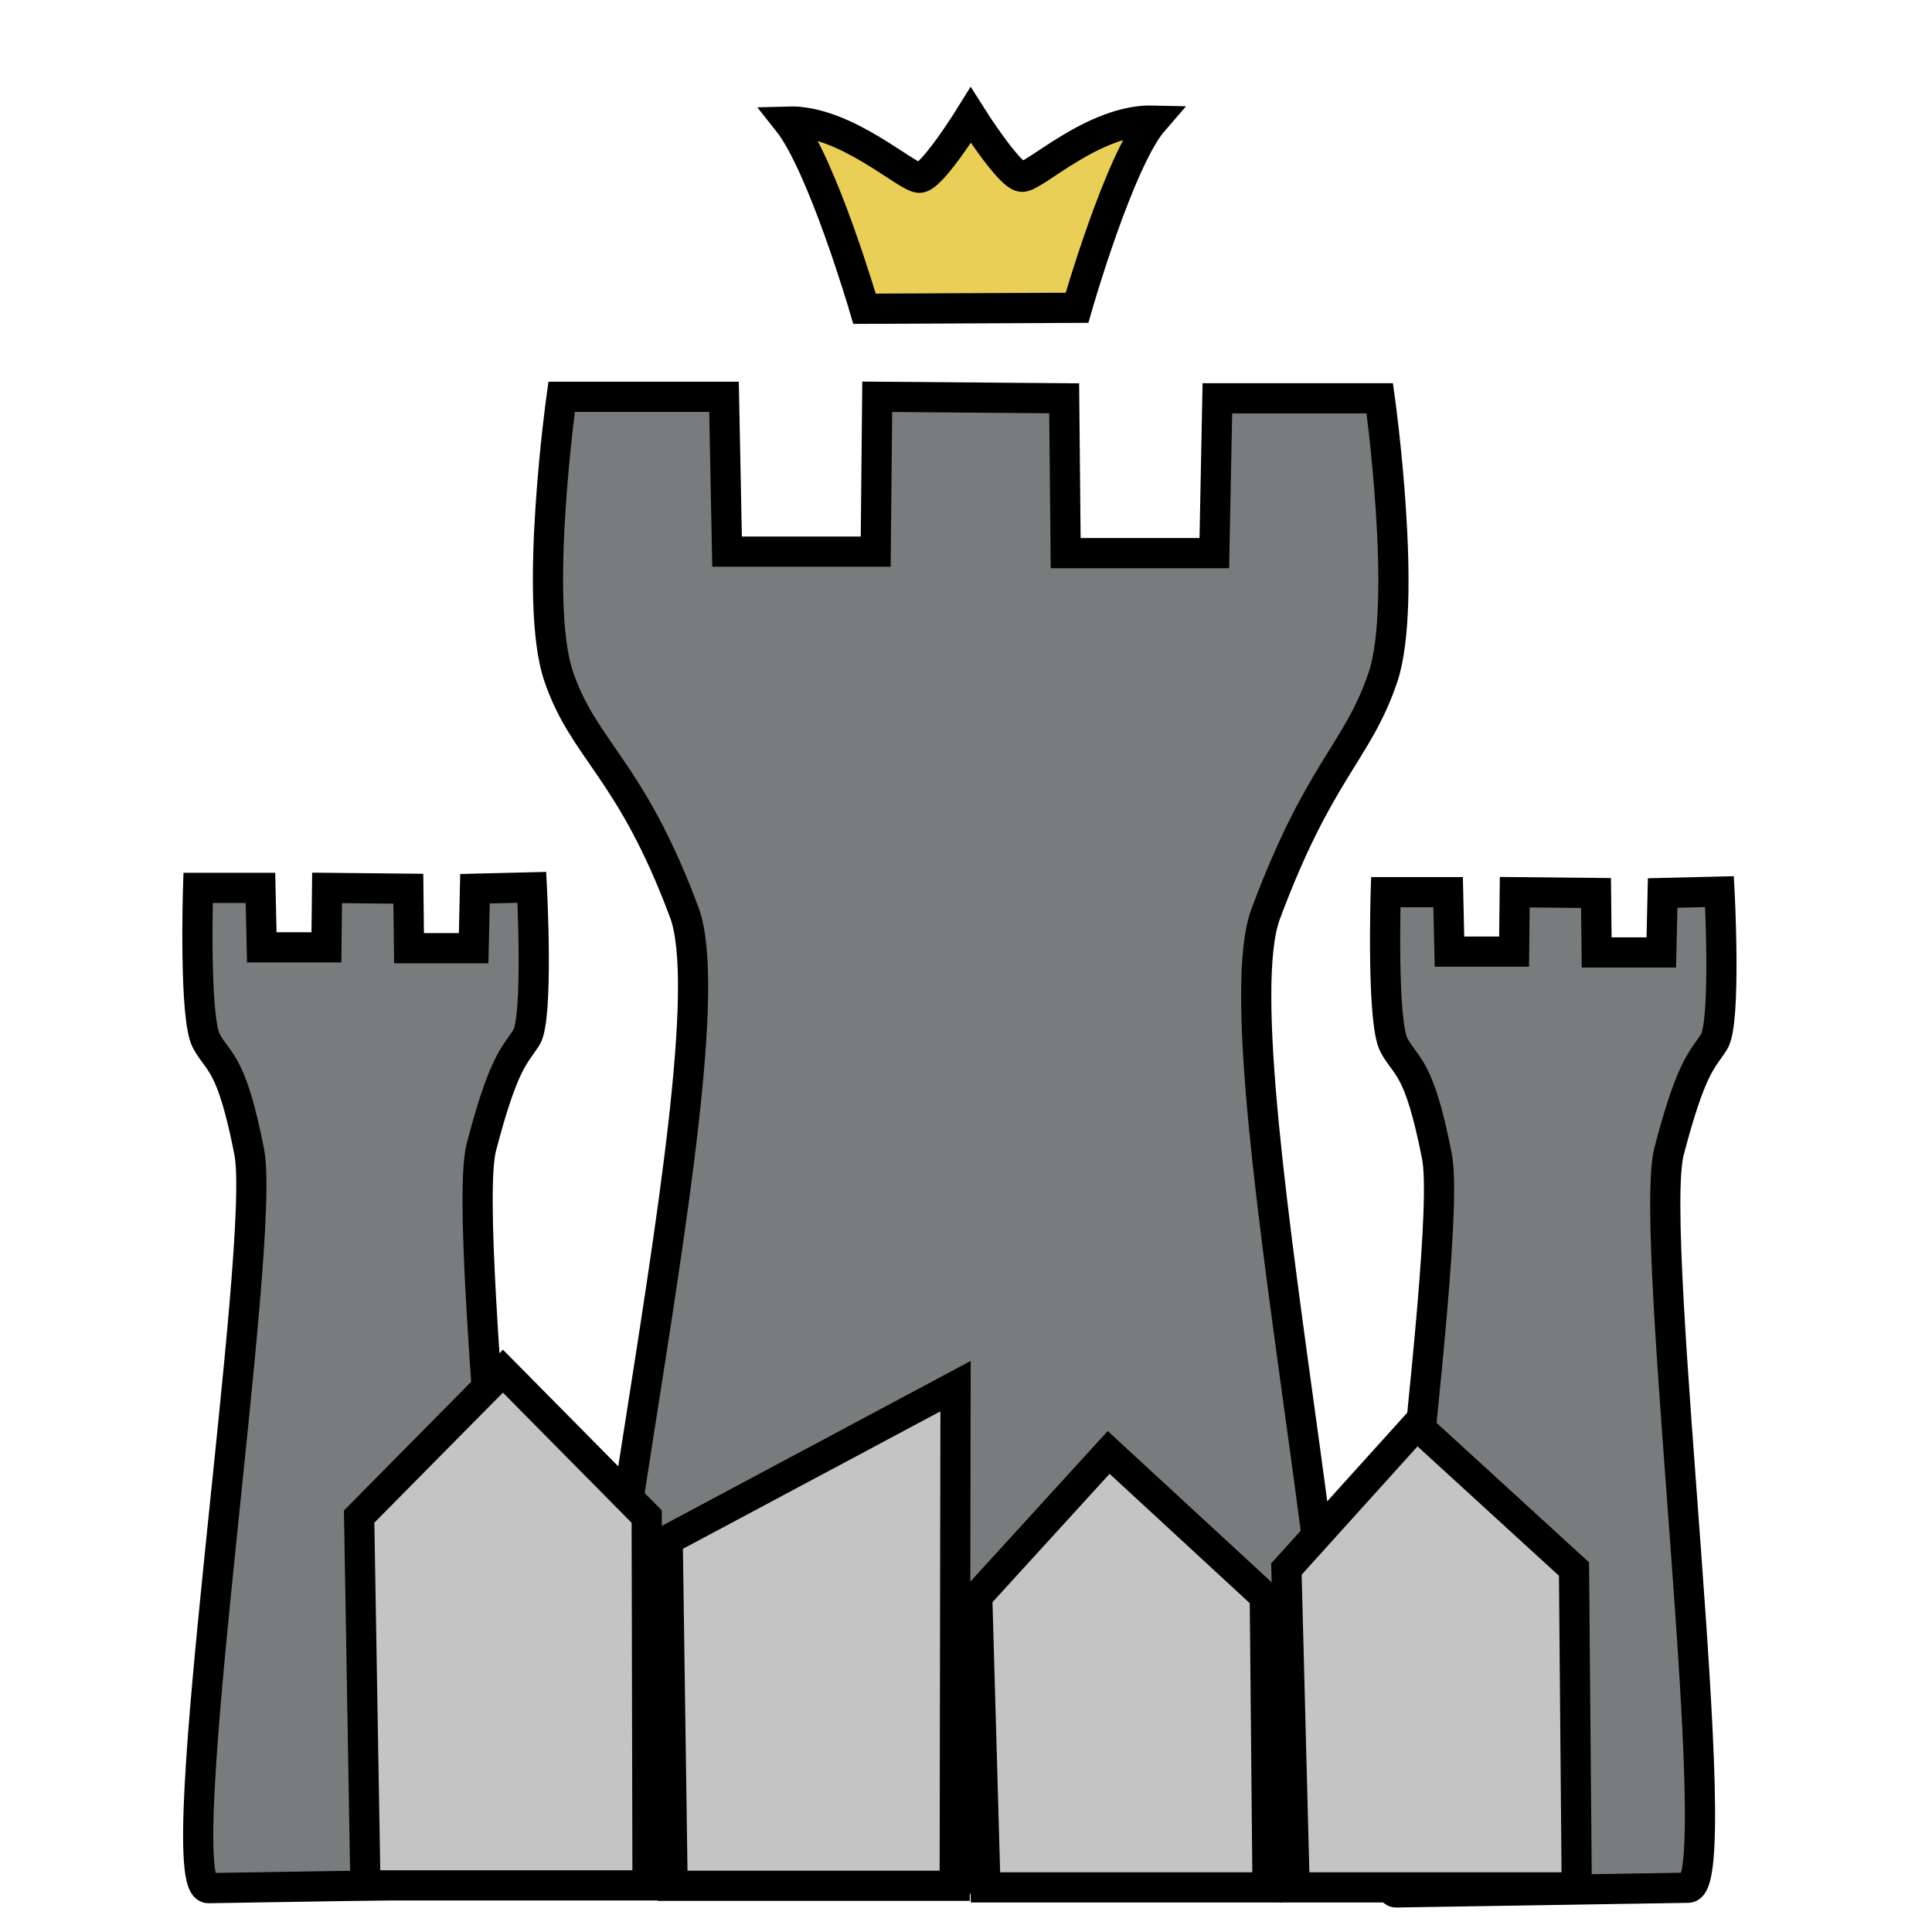
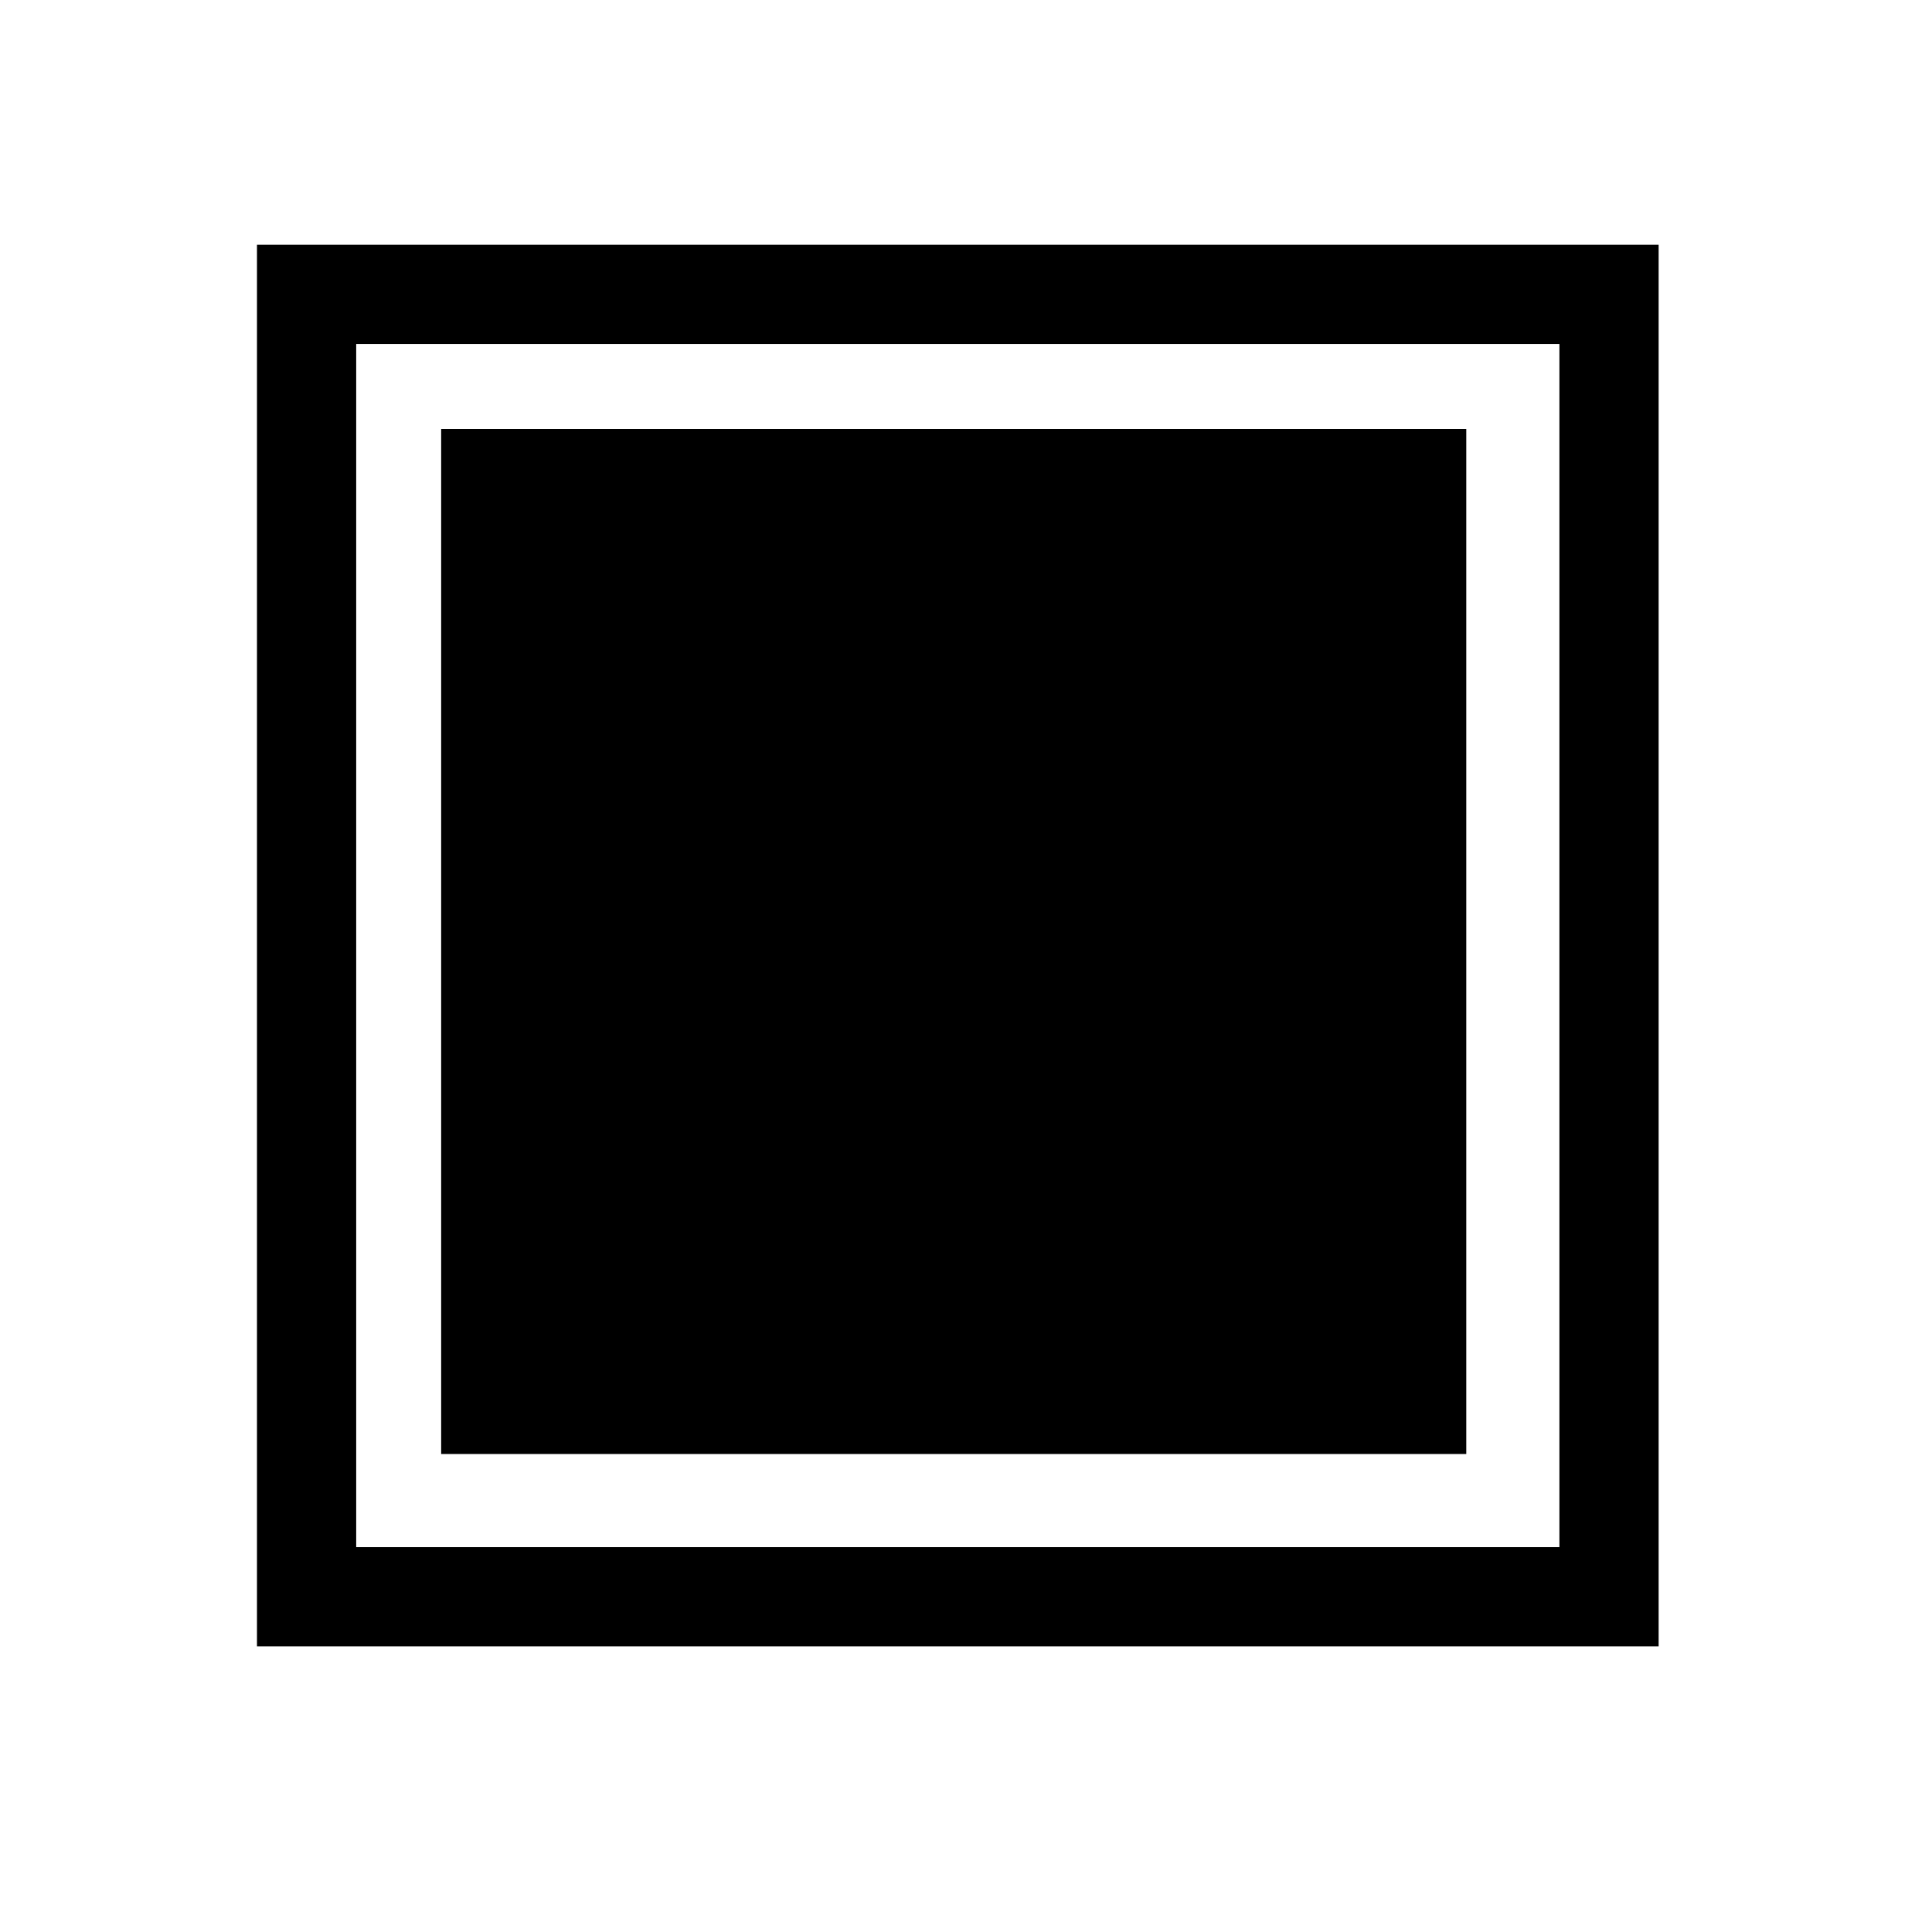
<svg xmlns="http://www.w3.org/2000/svg" version="1.1" width="64" height="64" id="svg2985">
  <defs id="defs2987" />
-   <g id="layer1">
-     <path d="m 55.92,62.534 c 1.379,0.006 -1.359,-21.616 -0.63,-24.396 0.728,-2.78 1.075,-2.994 1.487,-3.619 0.413,-0.625 0.184,-4.982 0.184,-4.982 l -1.884,0.045 -0.044,1.969 -2.141,0 -0.022,-1.969 -2.692,-0.027 -0.022,1.969 -2.141,0 -0.044,-1.969 -2.066,0 c 0,0 -0.138,4.311 0.274,5.073 0.413,0.762 0.828,0.657 1.419,3.665 0.592,3.007 -2.73,24.402 -1.351,24.396 z" id="path2999-5-3" style="fill:#797c7c;fill-opacity:1;stroke:#000000;stroke-width:1;stroke-linecap:butt;stroke-linejoin:miter;stroke-miterlimit:4;stroke-opacity:1;stroke-dasharray:none" />
-     <path d="m 16.577,62.392 c 1.379,0.006 -1.359,-21.616 -0.63,-24.396 0.728,-2.78 1.075,-2.994 1.487,-3.619 0.413,-0.625 0.184,-4.982 0.184,-4.982 l -1.884,0.045 -0.044,1.969 -2.141,0 -0.022,-1.969 -2.692,-0.027 -0.022,1.969 -2.141,0 -0.044,-1.969 -2.066,0 c 0,0 -0.138,4.311 0.274,5.073 0.413,0.762 0.828,0.657 1.419,3.665 0.592,3.007 -2.73,24.402 -1.351,24.396 z" id="path2999-5" style="fill:#797c7c;fill-opacity:1;stroke:#000000;stroke-width:1;stroke-linecap:butt;stroke-linejoin:miter;stroke-miterlimit:4;stroke-opacity:1;stroke-dasharray:none" />
-     <path d="m 43.503,62.26 c 3.172,0.011 -3.356,-27.202 -1.576,-31.983 1.78,-4.782 3.036,-5.342 3.881,-7.831 0.845,-2.489 -0.101,-9.252 -0.101,-9.252 l -5.38,0 -0.101,5.129 -4.924,0 -0.05,-5.129 -6.193,-0.05 -0.05,5.129 -4.924,0 -0.101,-5.129 -5.38,0 c 0,0 -0.945,6.763 -0.101,9.252 0.845,2.489 2.385,3.05 4.165,7.831 1.78,4.782 -5.316,31.994 -2.145,31.983 z" id="path2999" style="fill:#797c7c;fill-opacity:1;stroke:#000000;stroke-width:1;stroke-linecap:butt;stroke-linejoin:miter;stroke-miterlimit:4;stroke-opacity:1;stroke-dasharray:none" />
-     <path d="m 42.887,62.522 -0.273,-10.545 4.309,-4.773 5.218,4.773 0.091,10.545 z" id="path3020" style="fill:#c4c4c4;fill-opacity:1;stroke:#000000;stroke-width:1px;stroke-linecap:butt;stroke-linejoin:miter;stroke-opacity:1" />
-     <path d="m 12.105,62.456 -0.208,-12.217 4.763,-4.818 4.763,4.818 0.027,12.217 z" id="path3020-3" style="fill:#c4c4c4;fill-opacity:1;stroke:#000000;stroke-width:1px;stroke-linecap:butt;stroke-linejoin:miter;stroke-opacity:1" />
-     <path d="m 32.645,62.522 -0.273,-9.636 4.354,-4.773 5.172,4.773 0.091,9.636 z" id="path3020-6" style="fill:#c4c4c4;fill-opacity:1;stroke:#000000;stroke-width:1px;stroke-linecap:butt;stroke-linejoin:miter;stroke-opacity:1" />
-     <path d="m 22.281,62.469 -0.163,-11.46 9.536,-5.091 -0.009,5.091 -0.019,11.46 z" id="path3020-7" style="fill:#c4c4c4;fill-opacity:1;stroke:#000000;stroke-width:1px;stroke-linecap:butt;stroke-linejoin:miter;stroke-opacity:1" />
-     <path d="m 35.677,10.196 c 0,0 1.399,-4.892 2.539,-6.203 -1.996,-0.051 -3.964,1.905 -4.371,1.864 -0.429,-0.043 -1.687,-2.041 -1.687,-2.041 0,0 -1.258,2.03 -1.687,2.073 -0.407,0.041 -2.448,-1.922 -4.371,-1.864 1.149,1.447 2.539,6.203 2.539,6.203 z" id="path3900" style="fill:#e9ce57;fill-opacity:1;stroke:#000000;stroke-width:1px;stroke-linecap:butt;stroke-linejoin:miter;stroke-opacity:1" />
-   </g>
+   <rect width="31.554" height="31.554" x="15.816" y="15.41" id="rect3848" style="fill:#000000;fill-opacity:1;stroke:#000000;stroke-width:2.404;stroke-linecap:round;stroke-miterlimit:4;stroke-opacity:1;stroke-dasharray:none" />
+   <rect width="43.145" height="43.145" x="10.156" y="9.75" id="rect3881" style="fill:none;stroke:#000000;stroke-width:3.287;stroke-linecap:round;stroke-miterlimit:4;stroke-opacity:1;stroke-dasharray:none" />
</svg>
